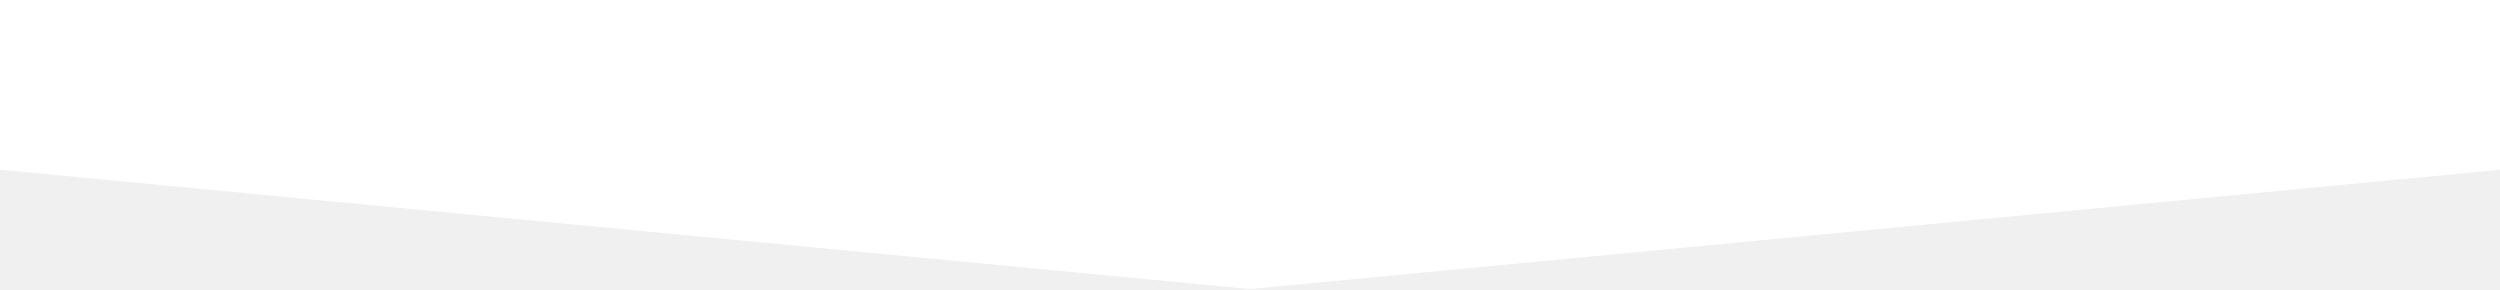
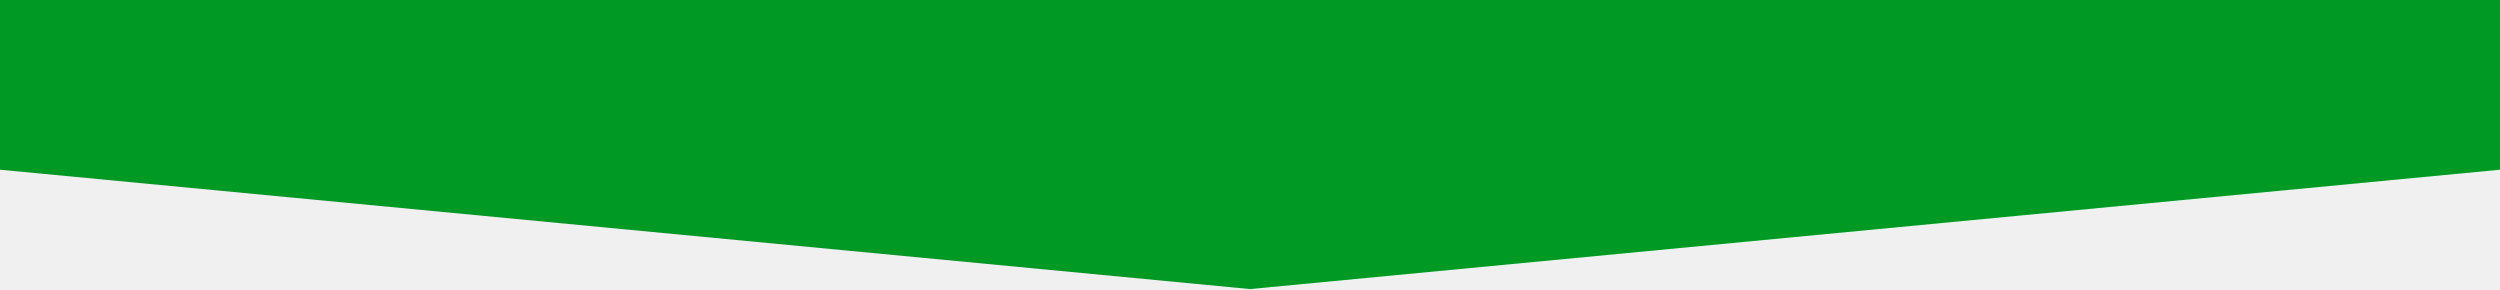
<svg xmlns="http://www.w3.org/2000/svg" version="1.1" id="Layer_1" x="0px" y="0px" width="320px" height="37px" viewBox="0 12.452 320 37" enable-background="new 0 12.452 320 37" xml:space="preserve">
-   <polygon fill="#ffffff" points="320,12.452 0,12.452 0,34.175 160,49.452 320,34.175 " />
+   <polygon fill="hsl(134, 100%, 30%)" points="320,12.452 0,12.452 0,34.175 160,49.452 320,34.175 " />
</svg>
